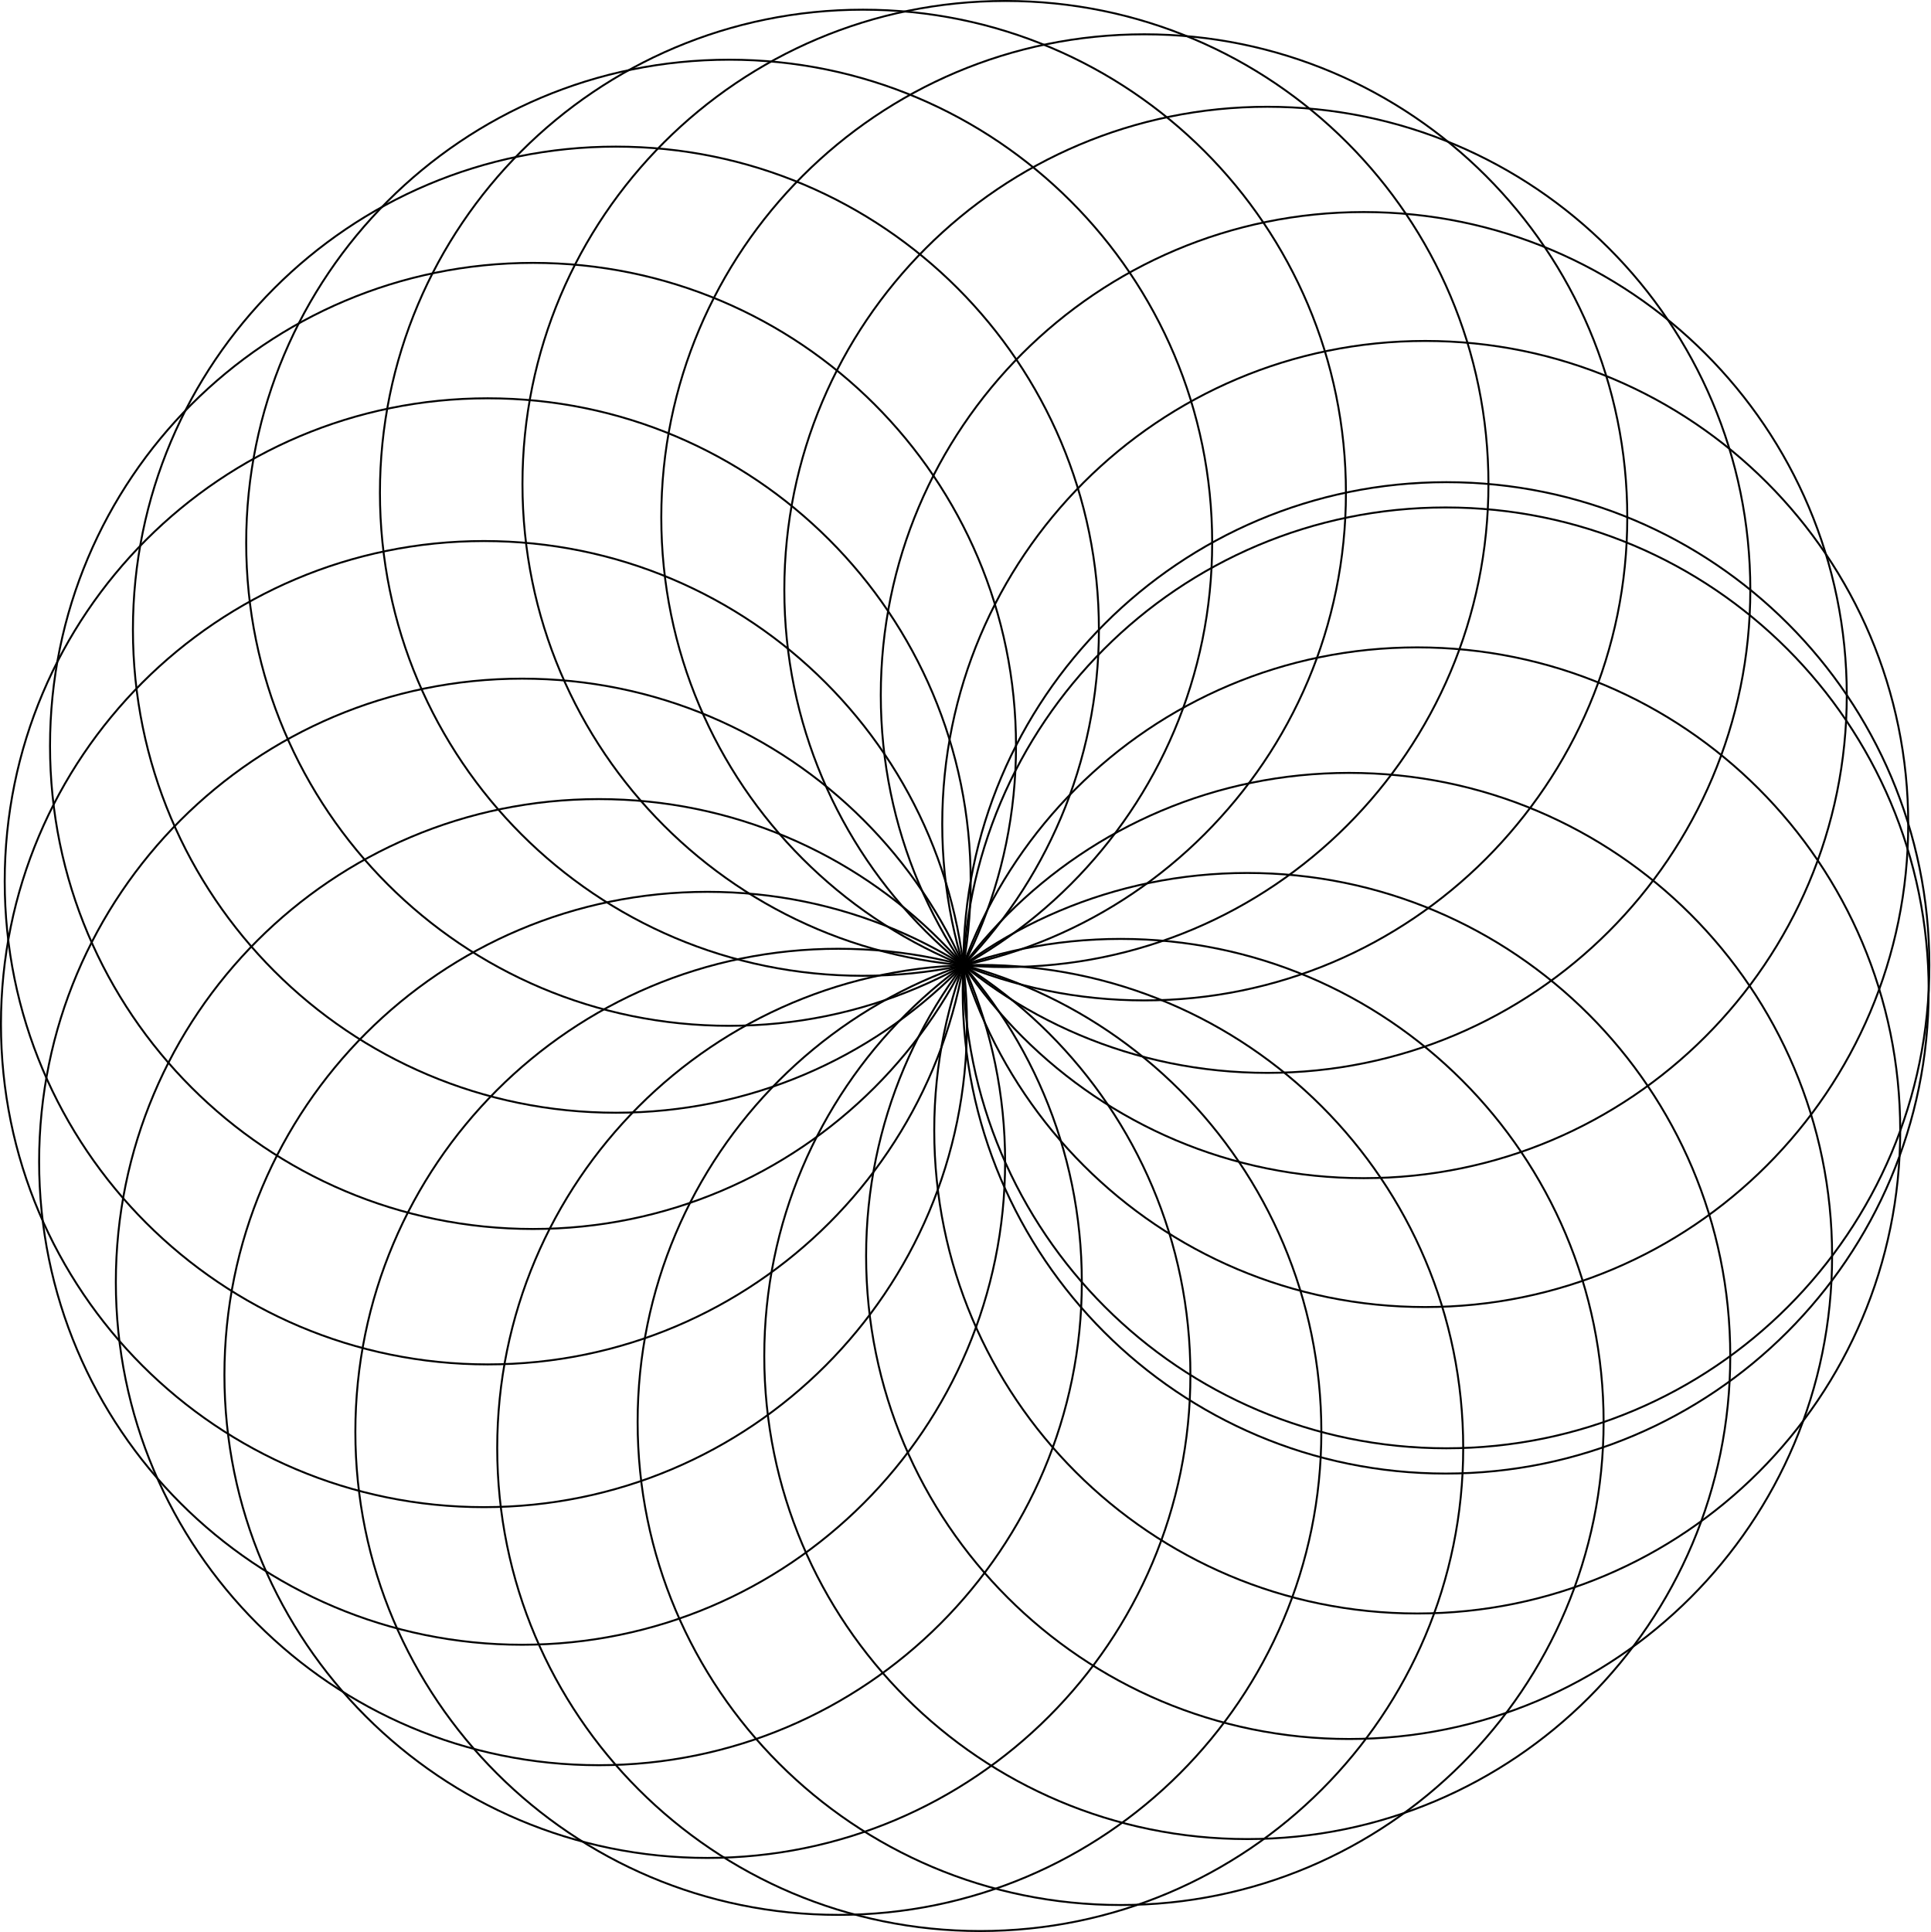
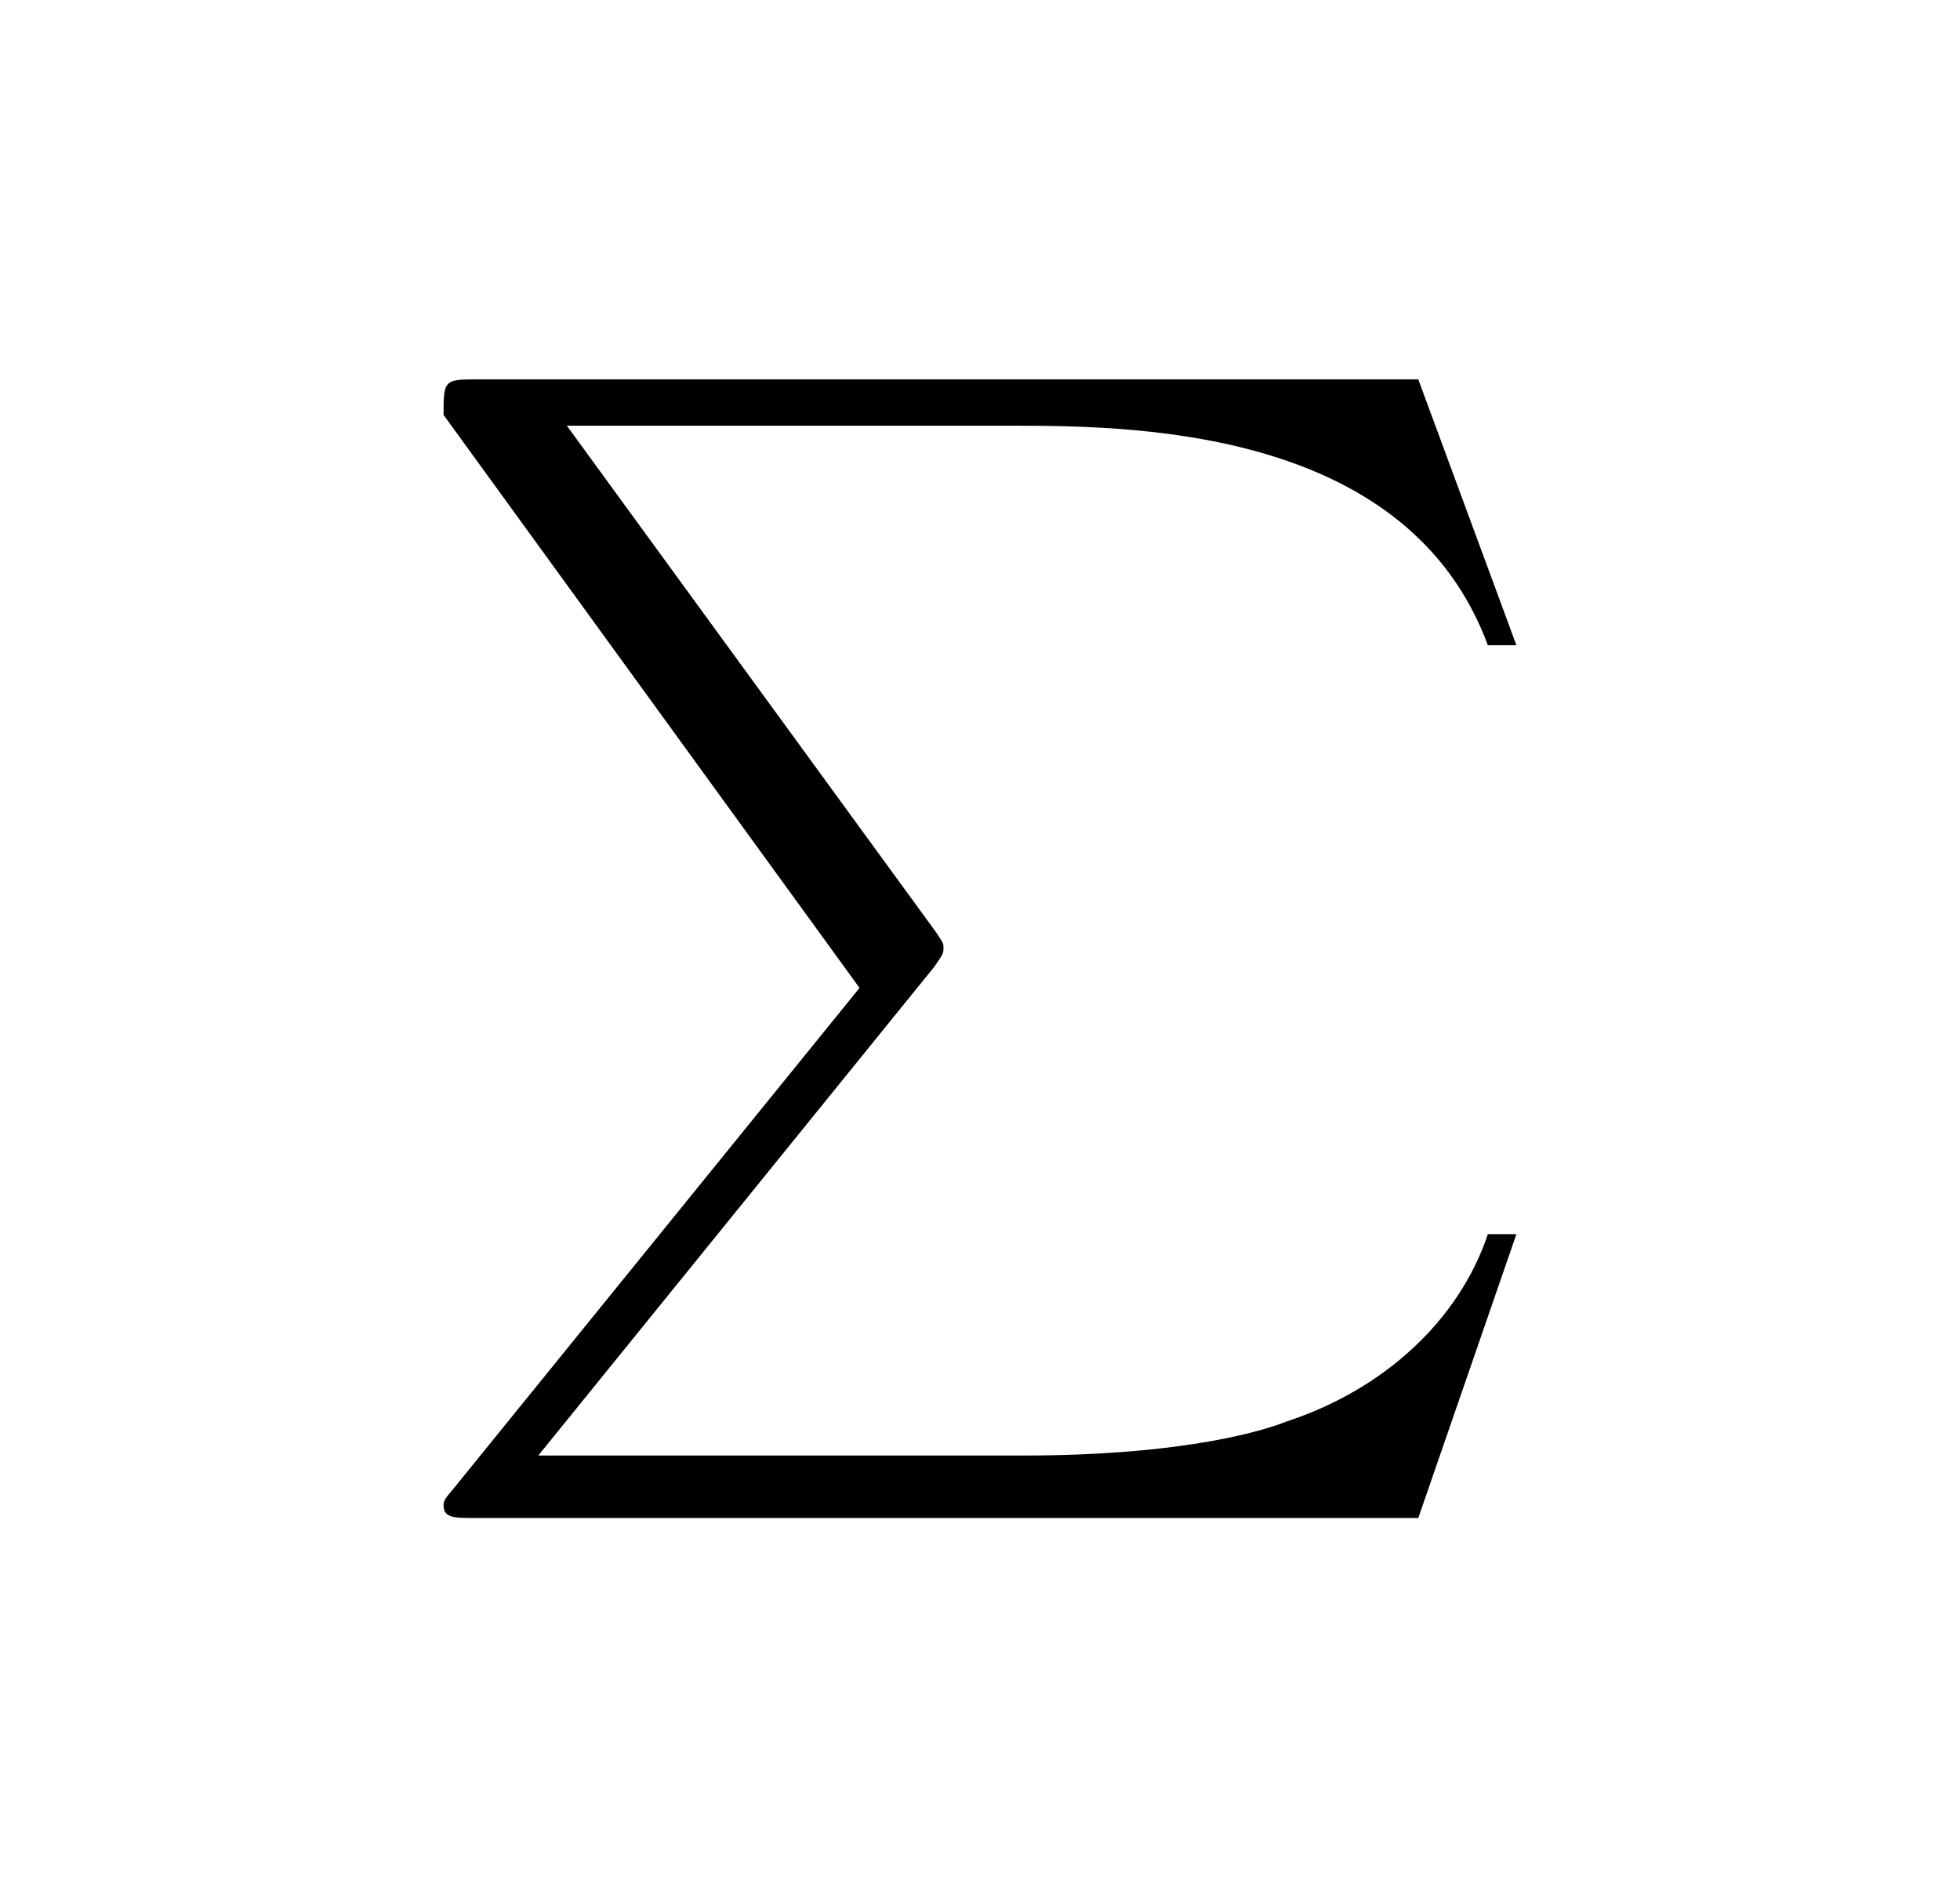
- <svg xmlns="http://www.w3.org/2000/svg" version="1.1" width="398.548pt" height="398.849pt" viewBox="-72.004 -72.004 398.548 398.849">
-   <g id="page1">
-     <path d="M326.344 127.262C326.344 72.184 281.699 27.539 226.621 27.539C171.547 27.539 126.898 72.184 126.898 127.262C126.898 182.336 171.547 226.984 226.621 226.984C281.699 226.984 326.344 182.336 326.344 127.262Z" stroke="#000" fill="none" stroke-width=".399" stroke-miterlimit="10" />
-     <path d="M321.984 98.106C321.984 43.027 277.34-1.617 222.262-1.617C167.188-1.617 122.539 43.027 122.539 98.106C122.539 153.18 167.188 197.828 222.262 197.828C277.34 197.828 321.984 153.18 321.984 98.106Z" stroke="#000" fill="none" stroke-width=".399" stroke-miterlimit="10" />
-     <path d="M309.297 71.496C309.297 16.422 264.648-28.227 209.574-28.227C154.496-28.227 109.852 16.422 109.852 71.496C109.852 126.574 154.496 171.219 209.574 171.219C264.648 171.219 309.297 126.574 309.297 71.496Z" stroke="#000" fill="none" stroke-width=".399" stroke-miterlimit="10" />
-     <path d="M289.379 49.762C289.379-5.313 244.73-49.961 189.656-49.961C134.582-49.961 89.934-5.313 89.934 49.762C89.934 104.84 134.582 149.484 189.656 149.484C244.73 149.484 289.379 104.84 289.379 49.762Z" stroke="#000" fill="none" stroke-width=".399" stroke-miterlimit="10" />
-     <path d="M263.977 34.801C263.977-20.277 219.332-64.922 164.254-64.922C109.18-64.922 64.531-20.277 64.531 34.801C64.531 89.875 109.18 134.523 164.254 134.523C219.332 134.523 263.977 89.875 263.977 34.801Z" stroke="#000" fill="none" stroke-width=".399" stroke-miterlimit="10" />
-     <path d="M235.312 27.918C235.312-27.156 190.668-71.805 135.59-71.805C80.516-71.805 35.867-27.156 35.867 27.918C35.867 82.996 80.516 127.641 135.59 127.641C190.668 127.641 235.312 82.996 235.312 27.918Z" stroke="#000" fill="none" stroke-width=".399" stroke-miterlimit="10" />
-     <path d="M205.887 29.719C205.887-25.359 161.242-70.004 106.164-70.004C51.09-70.004 6.441-25.359 6.441 29.719C6.441 84.793 51.09 129.441 106.164 129.441C161.242 129.441 205.887 84.793 205.887 29.719Z" stroke="#000" fill="none" stroke-width=".399" stroke-miterlimit="10" />
-     <path d="M178.273 40.043C178.273-15.035 133.629-59.68 78.551-59.68C23.477-59.68-21.172-15.035-21.172 40.043C-21.172 95.117 23.477 139.766 78.551 139.766C133.629 139.766 178.273 95.117 178.273 40.043Z" stroke="#000" fill="none" stroke-width=".399" stroke-miterlimit="10" />
-     <path d="M154.887 57.988C154.887 2.914 110.238-41.734 55.164-41.734C.09-41.734-44.559 2.914-44.559 57.988C-44.559 113.062 .09 157.711 55.164 157.711C110.238 157.711 154.887 113.062 154.887 57.988Z" stroke="#000" fill="none" stroke-width=".399" stroke-miterlimit="10" />
-     <path d="M137.769 81.988C137.769 26.91 93.121-17.734 38.047-17.734C-17.031-17.734-61.676 26.91-61.676 81.988C-61.676 137.062-17.031 181.711 38.047 181.711C93.121 181.711 137.769 137.062 137.769 81.988Z" stroke="#000" fill="none" stroke-width=".399" stroke-miterlimit="10" />
-     <path d="M128.414 109.945C128.414 54.867 83.766 10.223 28.691 10.223C-26.387 10.223-71.031 54.867-71.031 109.945C-71.031 165.019-26.387 209.668 28.691 209.668C83.766 209.668 128.414 165.019 128.414 109.945Z" stroke="#000" fill="none" stroke-width=".399" stroke-miterlimit="10" />
-     <path d="M127.641 139.414C127.641 84.34 82.996 39.691 27.918 39.691C-27.156 39.691-71.805 84.34-71.805 139.414C-71.805 194.492-27.156 239.137 27.918 239.137C82.996 239.137 127.641 194.492 127.641 139.414Z" stroke="#000" fill="none" stroke-width=".399" stroke-miterlimit="10" />
-     <path d="M135.52 167.82C135.52 112.746 90.875 68.098 35.797 68.098C-19.277 68.098-63.926 112.746-63.926 167.82C-63.926 222.898-19.277 267.543 35.797 267.543C90.875 267.543 135.52 222.898 135.52 167.82Z" stroke="#000" fill="none" stroke-width=".399" stroke-miterlimit="10" />
-     <path d="M151.359 192.688C151.359 137.609 106.711 92.965 51.637 92.965C-3.438 92.965-48.086 137.609-48.086 192.688C-48.086 247.762-3.438 292.41 51.637 292.41C106.711 292.41 151.359 247.762 151.359 192.688Z" stroke="#000" fill="none" stroke-width=".399" stroke-miterlimit="10" />
-     <path d="M173.777 211.832C173.777 156.754 129.129 112.109 74.055 112.109C18.977 112.109-25.668 156.754-25.668 211.832C-25.668 266.906 18.977 311.555 74.055 311.555C129.129 311.555 173.777 266.906 173.777 211.832Z" stroke="#000" fill="none" stroke-width=".399" stroke-miterlimit="10" />
-     <path d="M200.812 223.586C200.812 168.512 156.164 123.863 101.09 123.863C46.012 123.863 1.367 168.512 1.367 223.586C1.367 278.66 46.012 323.309 101.09 323.309C156.164 323.309 200.812 278.66 200.812 223.586Z" stroke="#000" fill="none" stroke-width=".399" stroke-miterlimit="10" />
-     <path d="M230.102 226.922C230.102 171.848 185.453 127.199 130.379 127.199S30.656 171.848 30.656 226.922C30.656 282 75.305 326.645 130.379 326.645S230.102 282 230.102 226.922Z" stroke="#000" fill="none" stroke-width=".399" stroke-miterlimit="10" />
-     <path d="M259.09 221.551C259.09 166.477 214.441 121.828 159.367 121.828C104.289 121.828 59.645 166.477 59.645 221.551C59.645 276.629 104.289 321.273 159.367 321.273C214.441 321.273 259.09 276.629 259.09 221.551Z" stroke="#000" fill="none" stroke-width=".399" stroke-miterlimit="10" />
-     <path d="M285.238 207.938C285.238 152.863 240.59 108.215 185.516 108.215C130.438 108.215 85.793 152.863 85.793 207.938C85.793 263.016 130.438 307.66 185.516 307.66C240.59 307.66 285.238 263.016 285.238 207.938Z" stroke="#000" fill="none" stroke-width=".399" stroke-miterlimit="10" />
-     <path d="M306.266 187.277C306.266 132.199 261.617 87.555 206.543 87.555C151.465 87.555 106.82 132.199 106.82 187.277C106.82 242.352 151.465 287 206.543 287C261.617 287 306.266 242.352 306.266 187.277Z" stroke="#000" fill="none" stroke-width=".399" stroke-miterlimit="10" />
-     <path d="M320.332 161.367C320.332 106.293 275.684 61.645 220.609 61.645C165.531 61.645 120.887 106.293 120.887 161.367C120.887 216.445 165.531 261.09 220.609 261.09C275.684 261.09 320.332 216.445 320.332 161.367Z" stroke="#000" fill="none" stroke-width=".399" stroke-miterlimit="10" />
-     <path d="M326.207 132.48C326.207 77.402 281.562 32.758 226.484 32.758C171.41 32.758 126.762 77.402 126.762 132.48C126.762 187.555 171.41 232.203 226.484 232.203C281.562 232.203 326.207 187.555 326.207 132.48Z" stroke="#000" fill="none" stroke-width=".399" stroke-miterlimit="10" />
+ <svg xmlns="http://www.w3.org/2000/svg" xmlns:xlink="http://www.w3.org/1999/xlink" width="17.157pt" height="16.604pt" viewBox="0 0 17.157 16.604" version="1.1">
+   <defs>
+     <g>
+       <symbol overflow="visible" id="glyph0-0">
+         <path style="stroke:none;" d="" />
+       </symbol>
+       <symbol overflow="visible" id="glyph0-1">
+         <path style="stroke:none;" d="M 4.203 5.328 L 0.656 9.703 C 0.578 9.797 0.562 9.812 0.562 9.859 C 0.562 9.969 0.656 9.969 0.844 9.969 L 9.094 9.969 L 9.953 7.484 L 9.703 7.484 C 9.453 8.234 8.797 8.844 7.938 9.125 C 7.781 9.188 7.094 9.422 5.625 9.422 L 1.391 9.422 L 4.859 5.141 C 4.922 5.047 4.938 5.031 4.938 4.984 C 4.938 4.938 4.938 4.938 4.875 4.844 L 1.641 0.406 L 5.578 0.406 C 6.719 0.406 9.016 0.469 9.703 2.328 L 9.953 2.328 L 9.094 0 L 0.844 0 C 0.562 0 0.562 0.016 0.562 0.312 Z M 4.203 5.328 " />
+       </symbol>
+     </g>
+   </defs>
+   <g id="surface1">
+     <g style="fill:rgb(0%,0%,0%);fill-opacity:1;">
+       <use xlink:href="#glyph0-1" x="3.321" y="3.321" />
+     </g>
  </g>
</svg>
